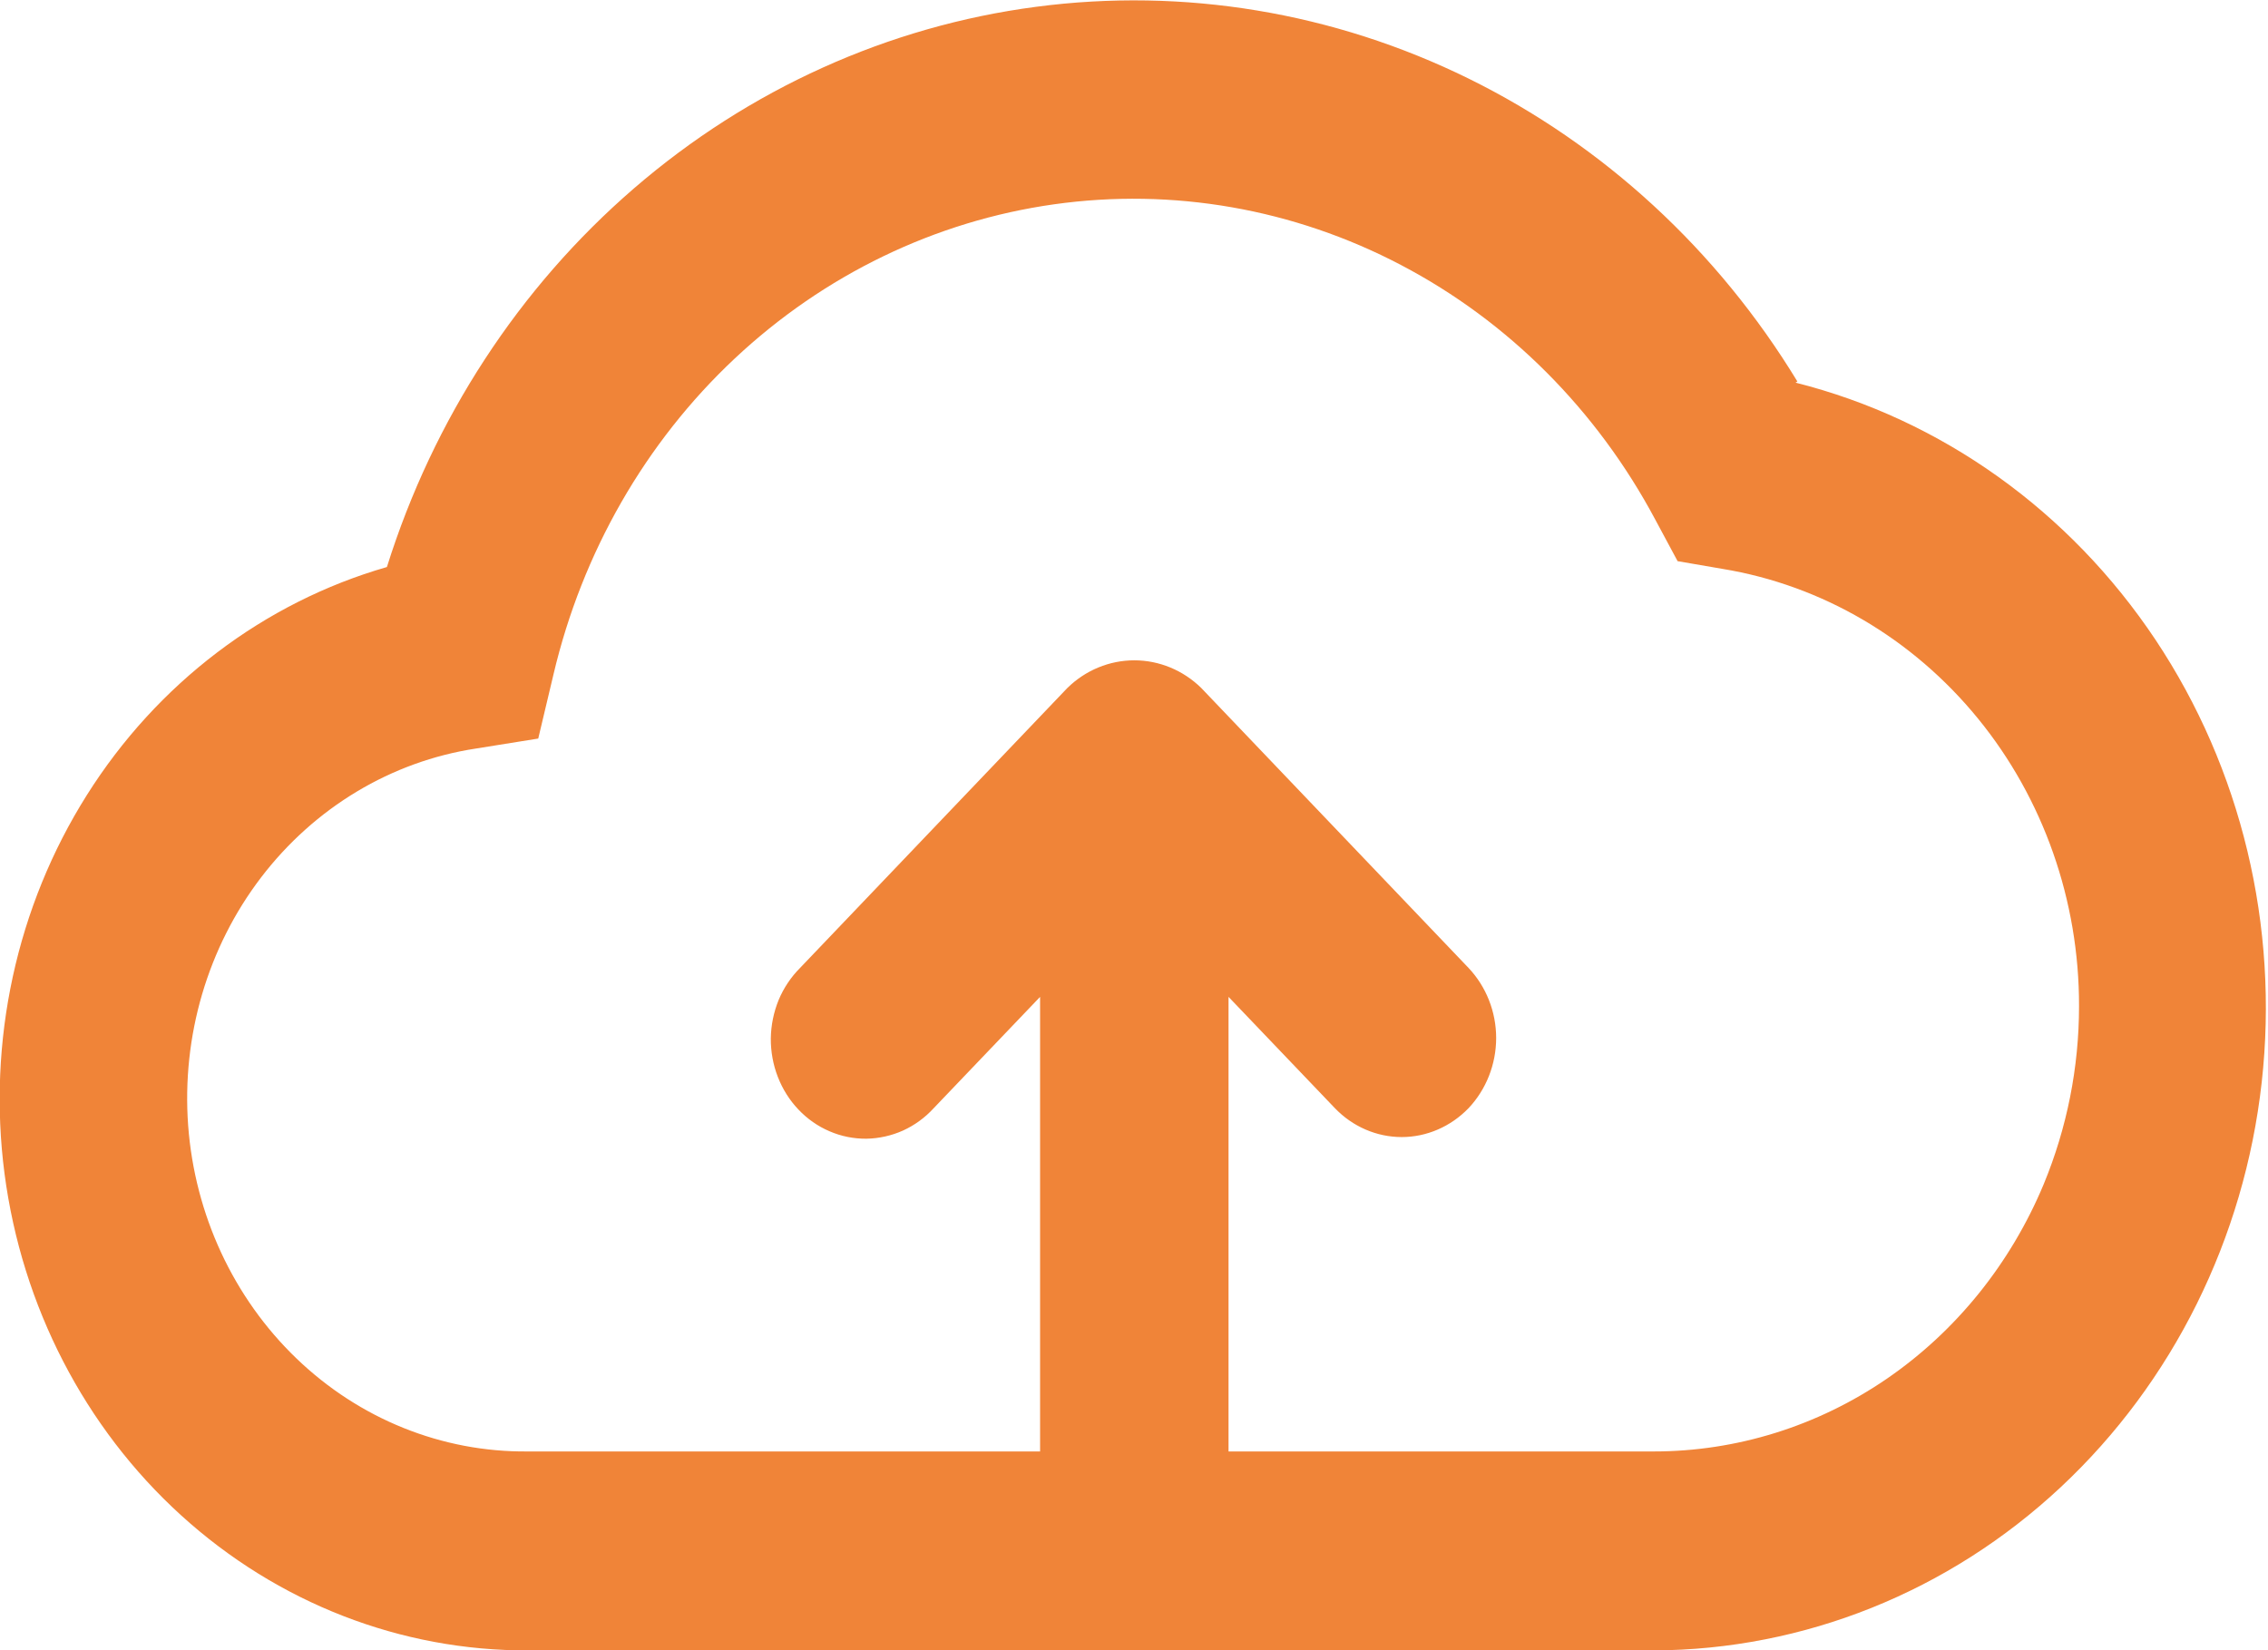
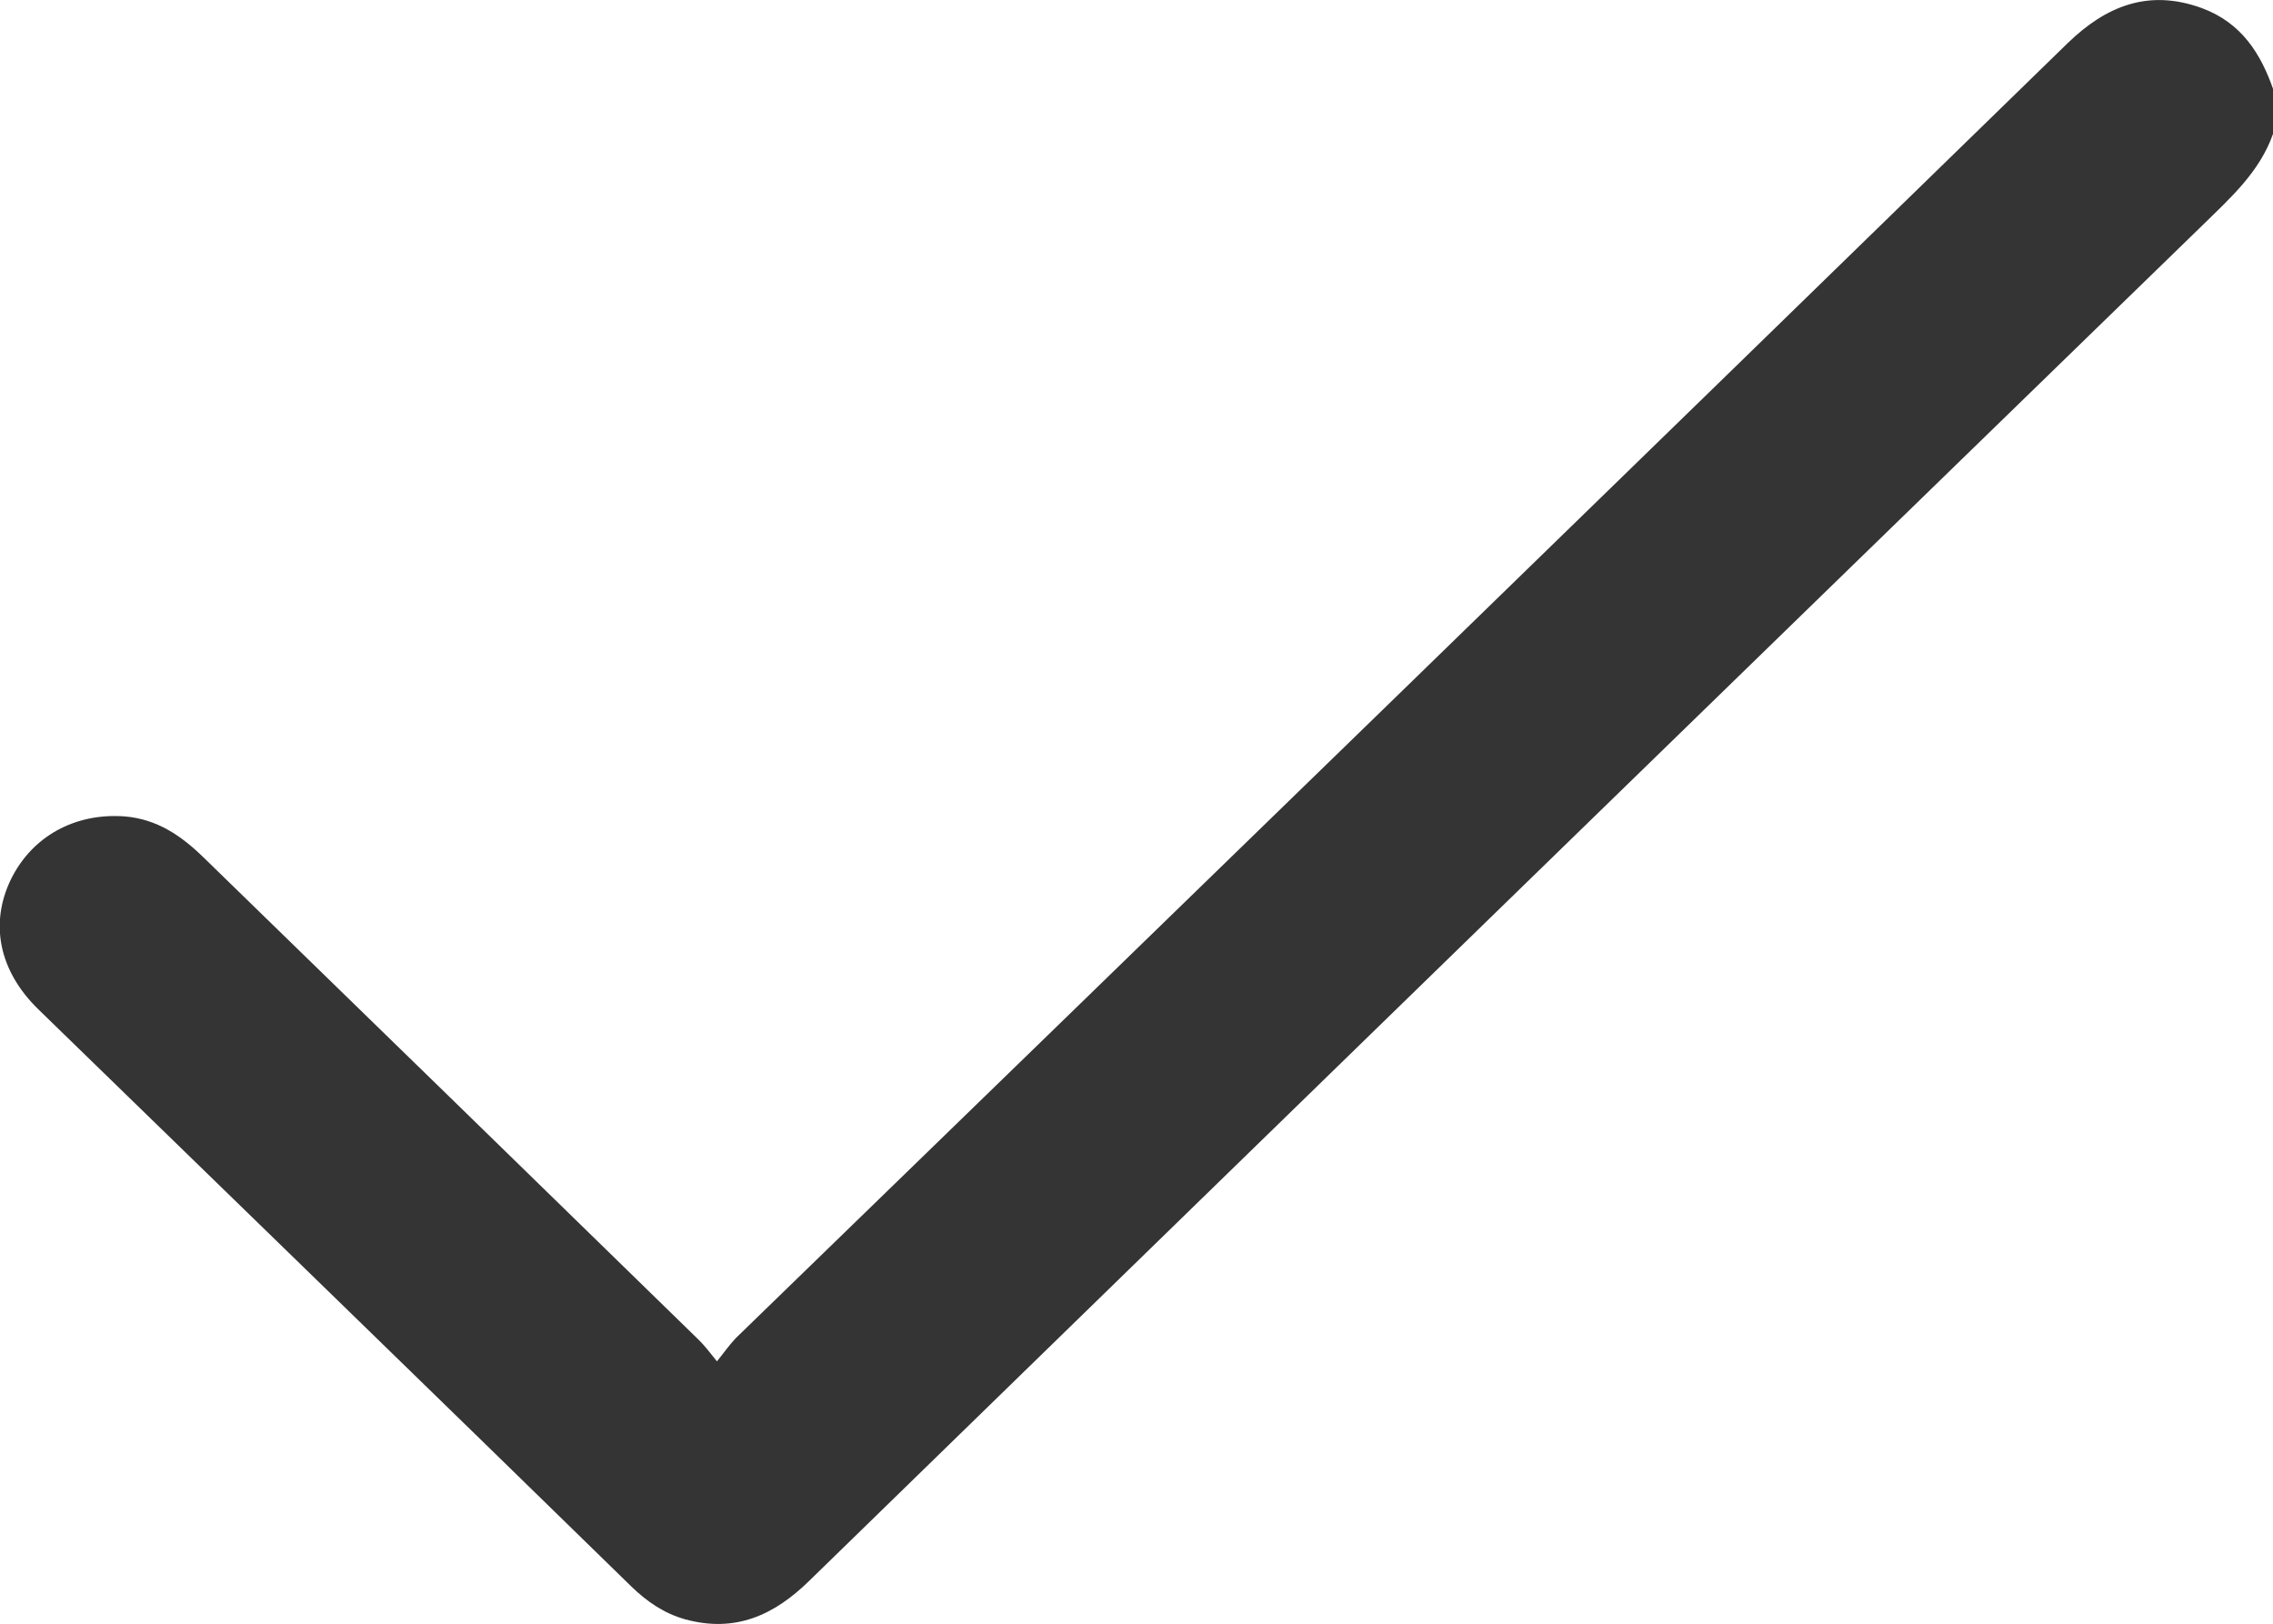
- <svg xmlns="http://www.w3.org/2000/svg" width="22" height="16" viewBox="0 0 22 16" fill="none">
-   <path d="M17.435 3.701C16.659 2.425 15.553 1.406 14.245 0.762C12.938 0.119 11.483 -0.123 10.05 0.066C8.617 0.254 7.264 0.865 6.149 1.828C5.035 2.79 4.204 4.064 3.753 5.501C2.559 5.845 1.524 6.631 0.842 7.714C0.16 8.796 -0.124 10.102 0.044 11.387C0.213 12.672 0.821 13.85 1.756 14.7C2.691 15.551 3.89 16.017 5.128 16.011H16.042C17.499 16.006 18.903 15.443 19.989 14.428C21.076 13.412 21.77 12.015 21.939 10.5C22.108 8.985 21.742 7.458 20.909 6.207C20.075 4.956 18.833 4.069 17.417 3.712L17.435 3.701ZM10.082 14.081H5.118C4.289 14.089 3.487 13.767 2.876 13.179C2.265 12.592 1.889 11.783 1.825 10.917C1.762 10.051 2.014 9.192 2.532 8.513C3.051 7.834 3.795 7.387 4.616 7.262L5.221 7.165L5.369 6.542C5.648 5.359 6.26 4.292 7.126 3.479C7.992 2.666 9.072 2.144 10.225 1.982C11.377 1.82 12.55 2.025 13.59 2.571C14.63 3.116 15.489 3.977 16.056 5.04L16.273 5.444L16.709 5.519C17.674 5.678 18.552 6.193 19.187 6.971C19.821 7.748 20.169 8.738 20.167 9.761C20.167 10.355 20.05 10.943 19.824 11.489C19.503 12.259 18.974 12.915 18.302 13.376C17.631 13.836 16.845 14.081 16.042 14.081H11.917V9.671L12.949 10.751C13.121 10.93 13.354 11.031 13.597 11.031C13.839 11.031 14.072 10.93 14.245 10.751C14.416 10.57 14.513 10.325 14.513 10.07C14.513 9.815 14.416 9.571 14.245 9.39L11.653 6.675C11.477 6.502 11.244 6.406 11.003 6.406C10.762 6.406 10.529 6.502 10.353 6.675L7.761 9.39C7.673 9.478 7.602 9.584 7.553 9.701C7.505 9.819 7.479 9.945 7.477 10.073C7.476 10.201 7.499 10.329 7.545 10.447C7.591 10.566 7.659 10.674 7.745 10.764C7.831 10.855 7.934 10.927 8.047 10.975C8.16 11.024 8.282 11.048 8.404 11.047C8.526 11.045 8.647 11.018 8.759 10.968C8.871 10.917 8.973 10.843 9.057 10.751L10.089 9.671V14.081" fill="#F08438" />
+ <svg xmlns="http://www.w3.org/2000/svg" width="14" height="10" viewBox="0 0 14 10" fill="none">
+   <path d="M14 0.825C13.918 1.058 13.74 1.217 13.566 1.387C10.705 4.167 7.844 6.95 4.983 9.737C4.768 9.947 4.529 10.057 4.221 9.973C4.091 9.937 3.985 9.864 3.889 9.771C2.673 8.583 1.452 7.399 0.236 6.216C-0.007 5.979 -0.065 5.687 0.068 5.414C0.198 5.151 0.461 5.005 0.769 5.028C0.967 5.045 1.114 5.145 1.251 5.278C2.269 6.269 3.288 7.26 4.303 8.251C4.337 8.284 4.368 8.324 4.416 8.384C4.464 8.324 4.494 8.281 4.532 8.241C7.27 5.584 10.004 2.927 12.735 0.266C12.971 0.037 13.234 -0.07 13.562 0.05C13.805 0.14 13.925 0.329 14.003 0.555C14 0.645 14 0.735 14 0.825Z" fill="#343434" />
</svg>
